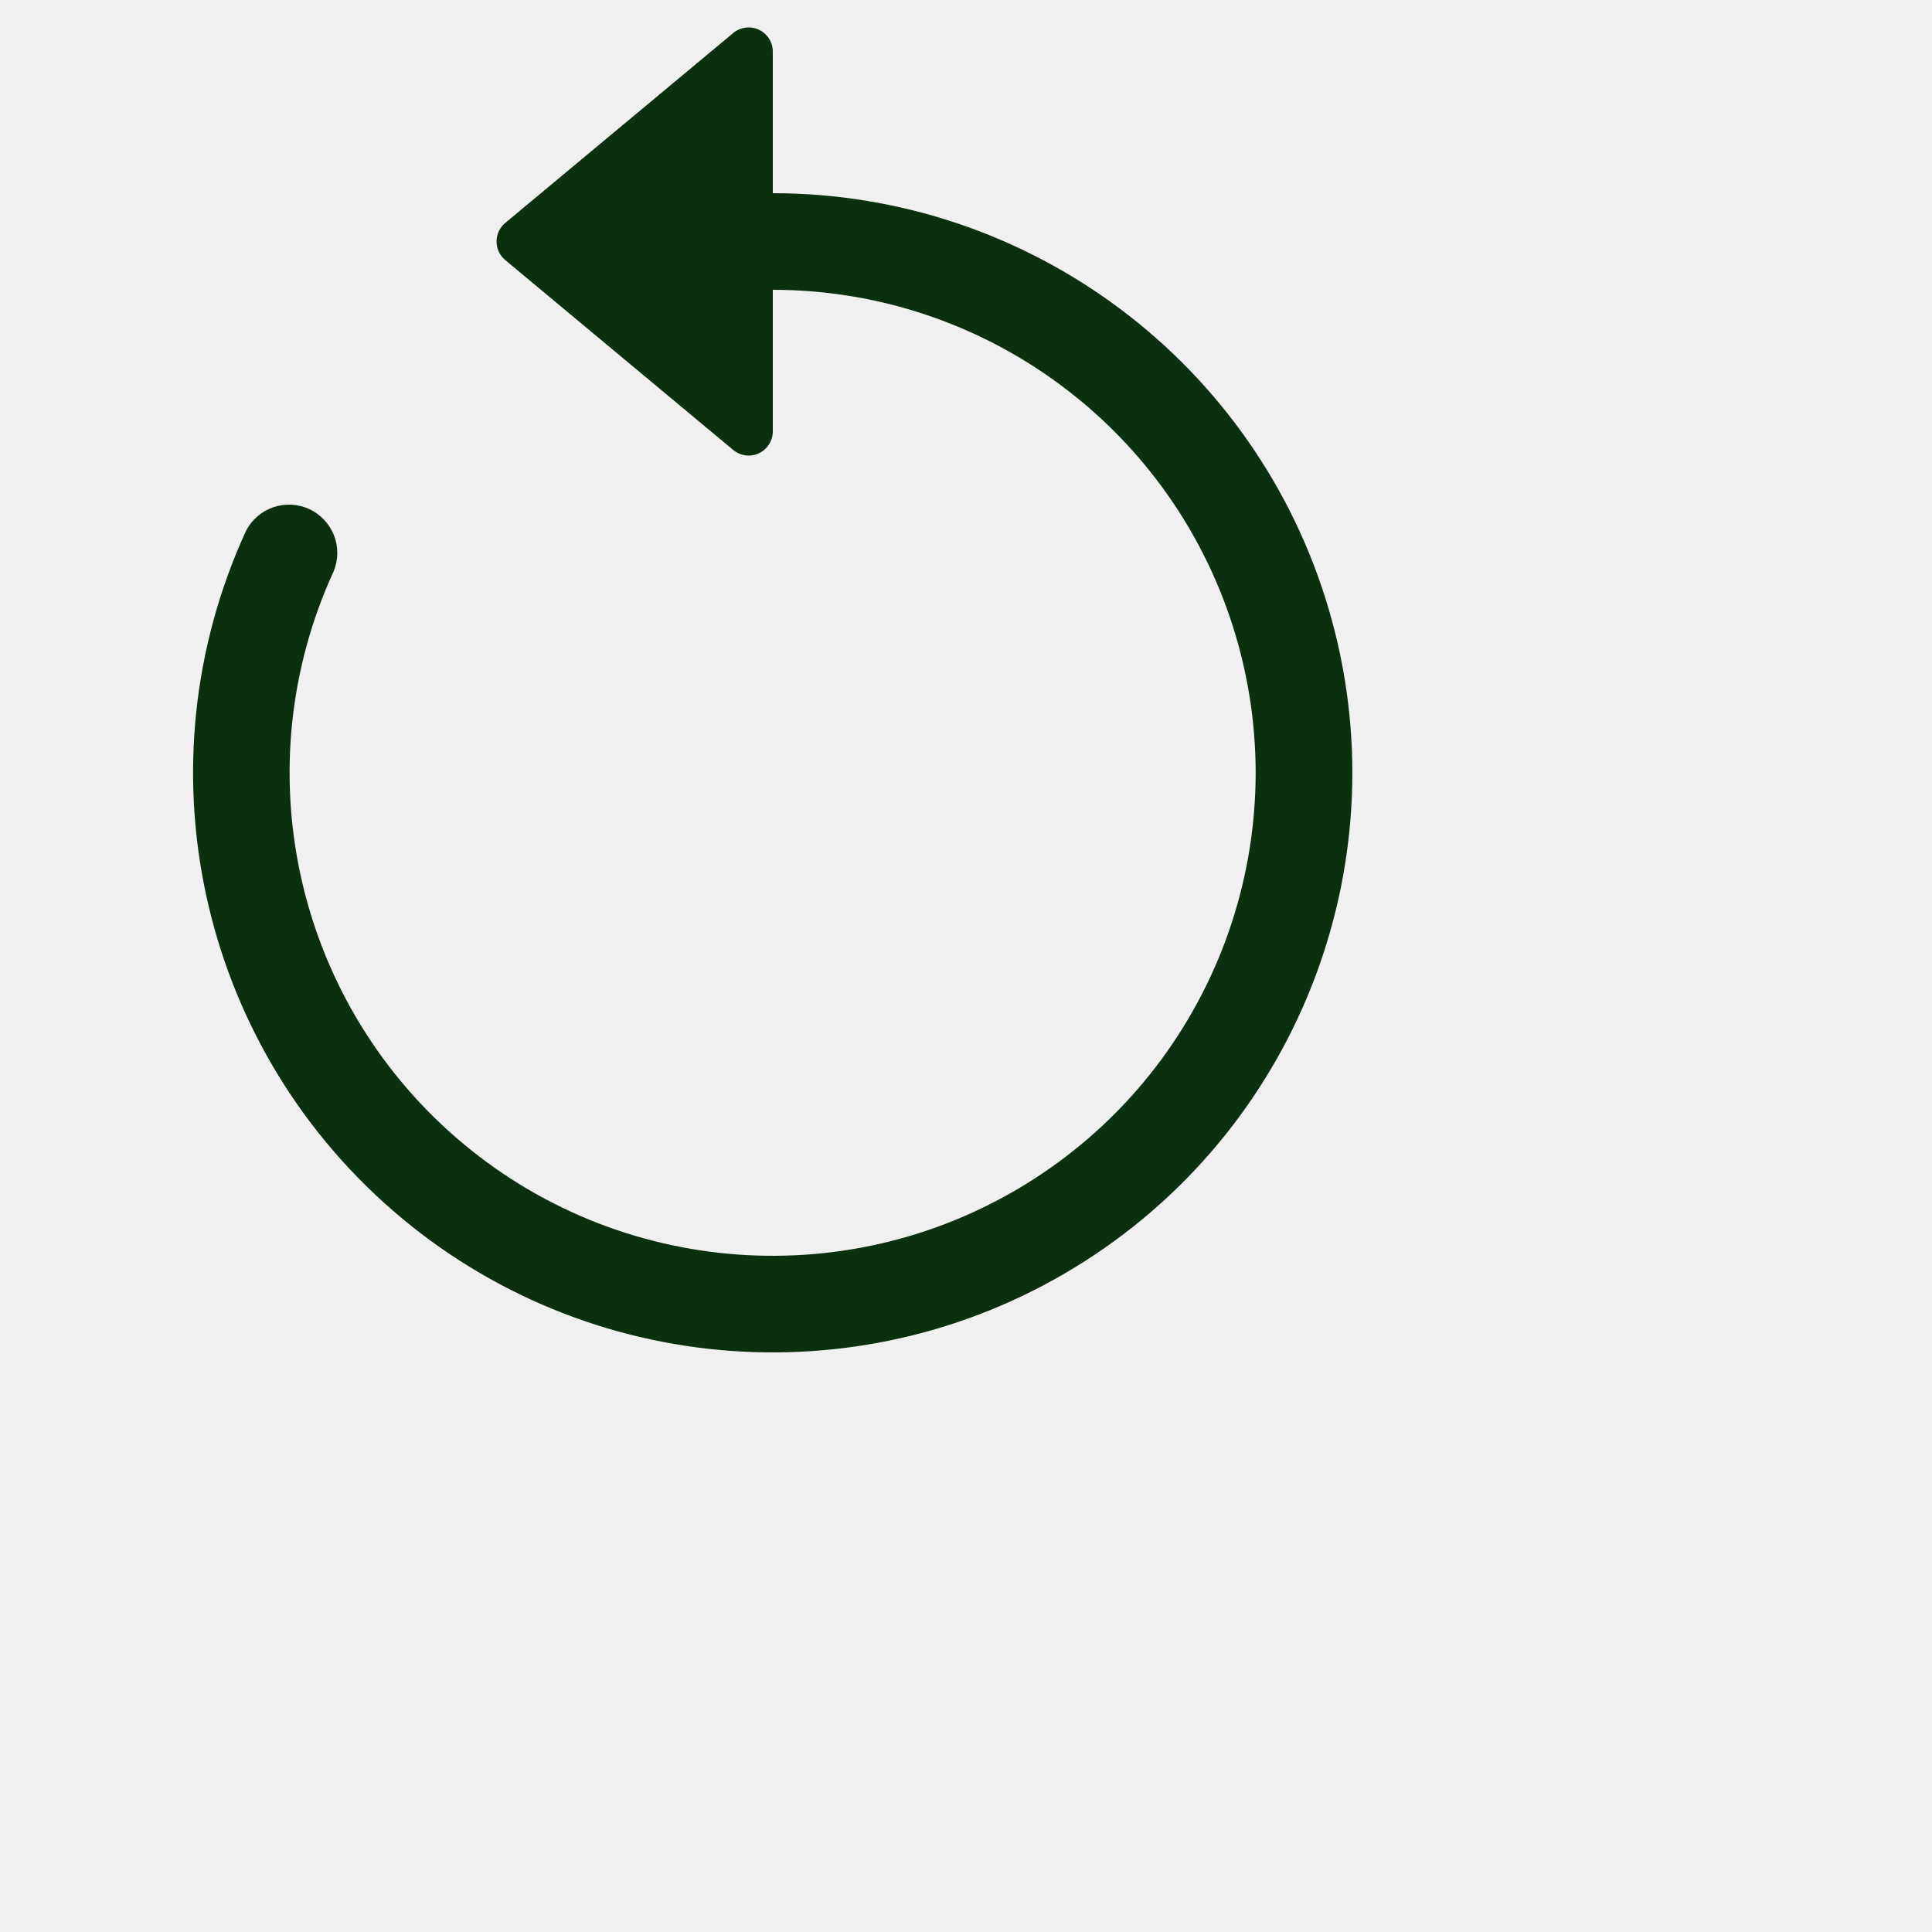
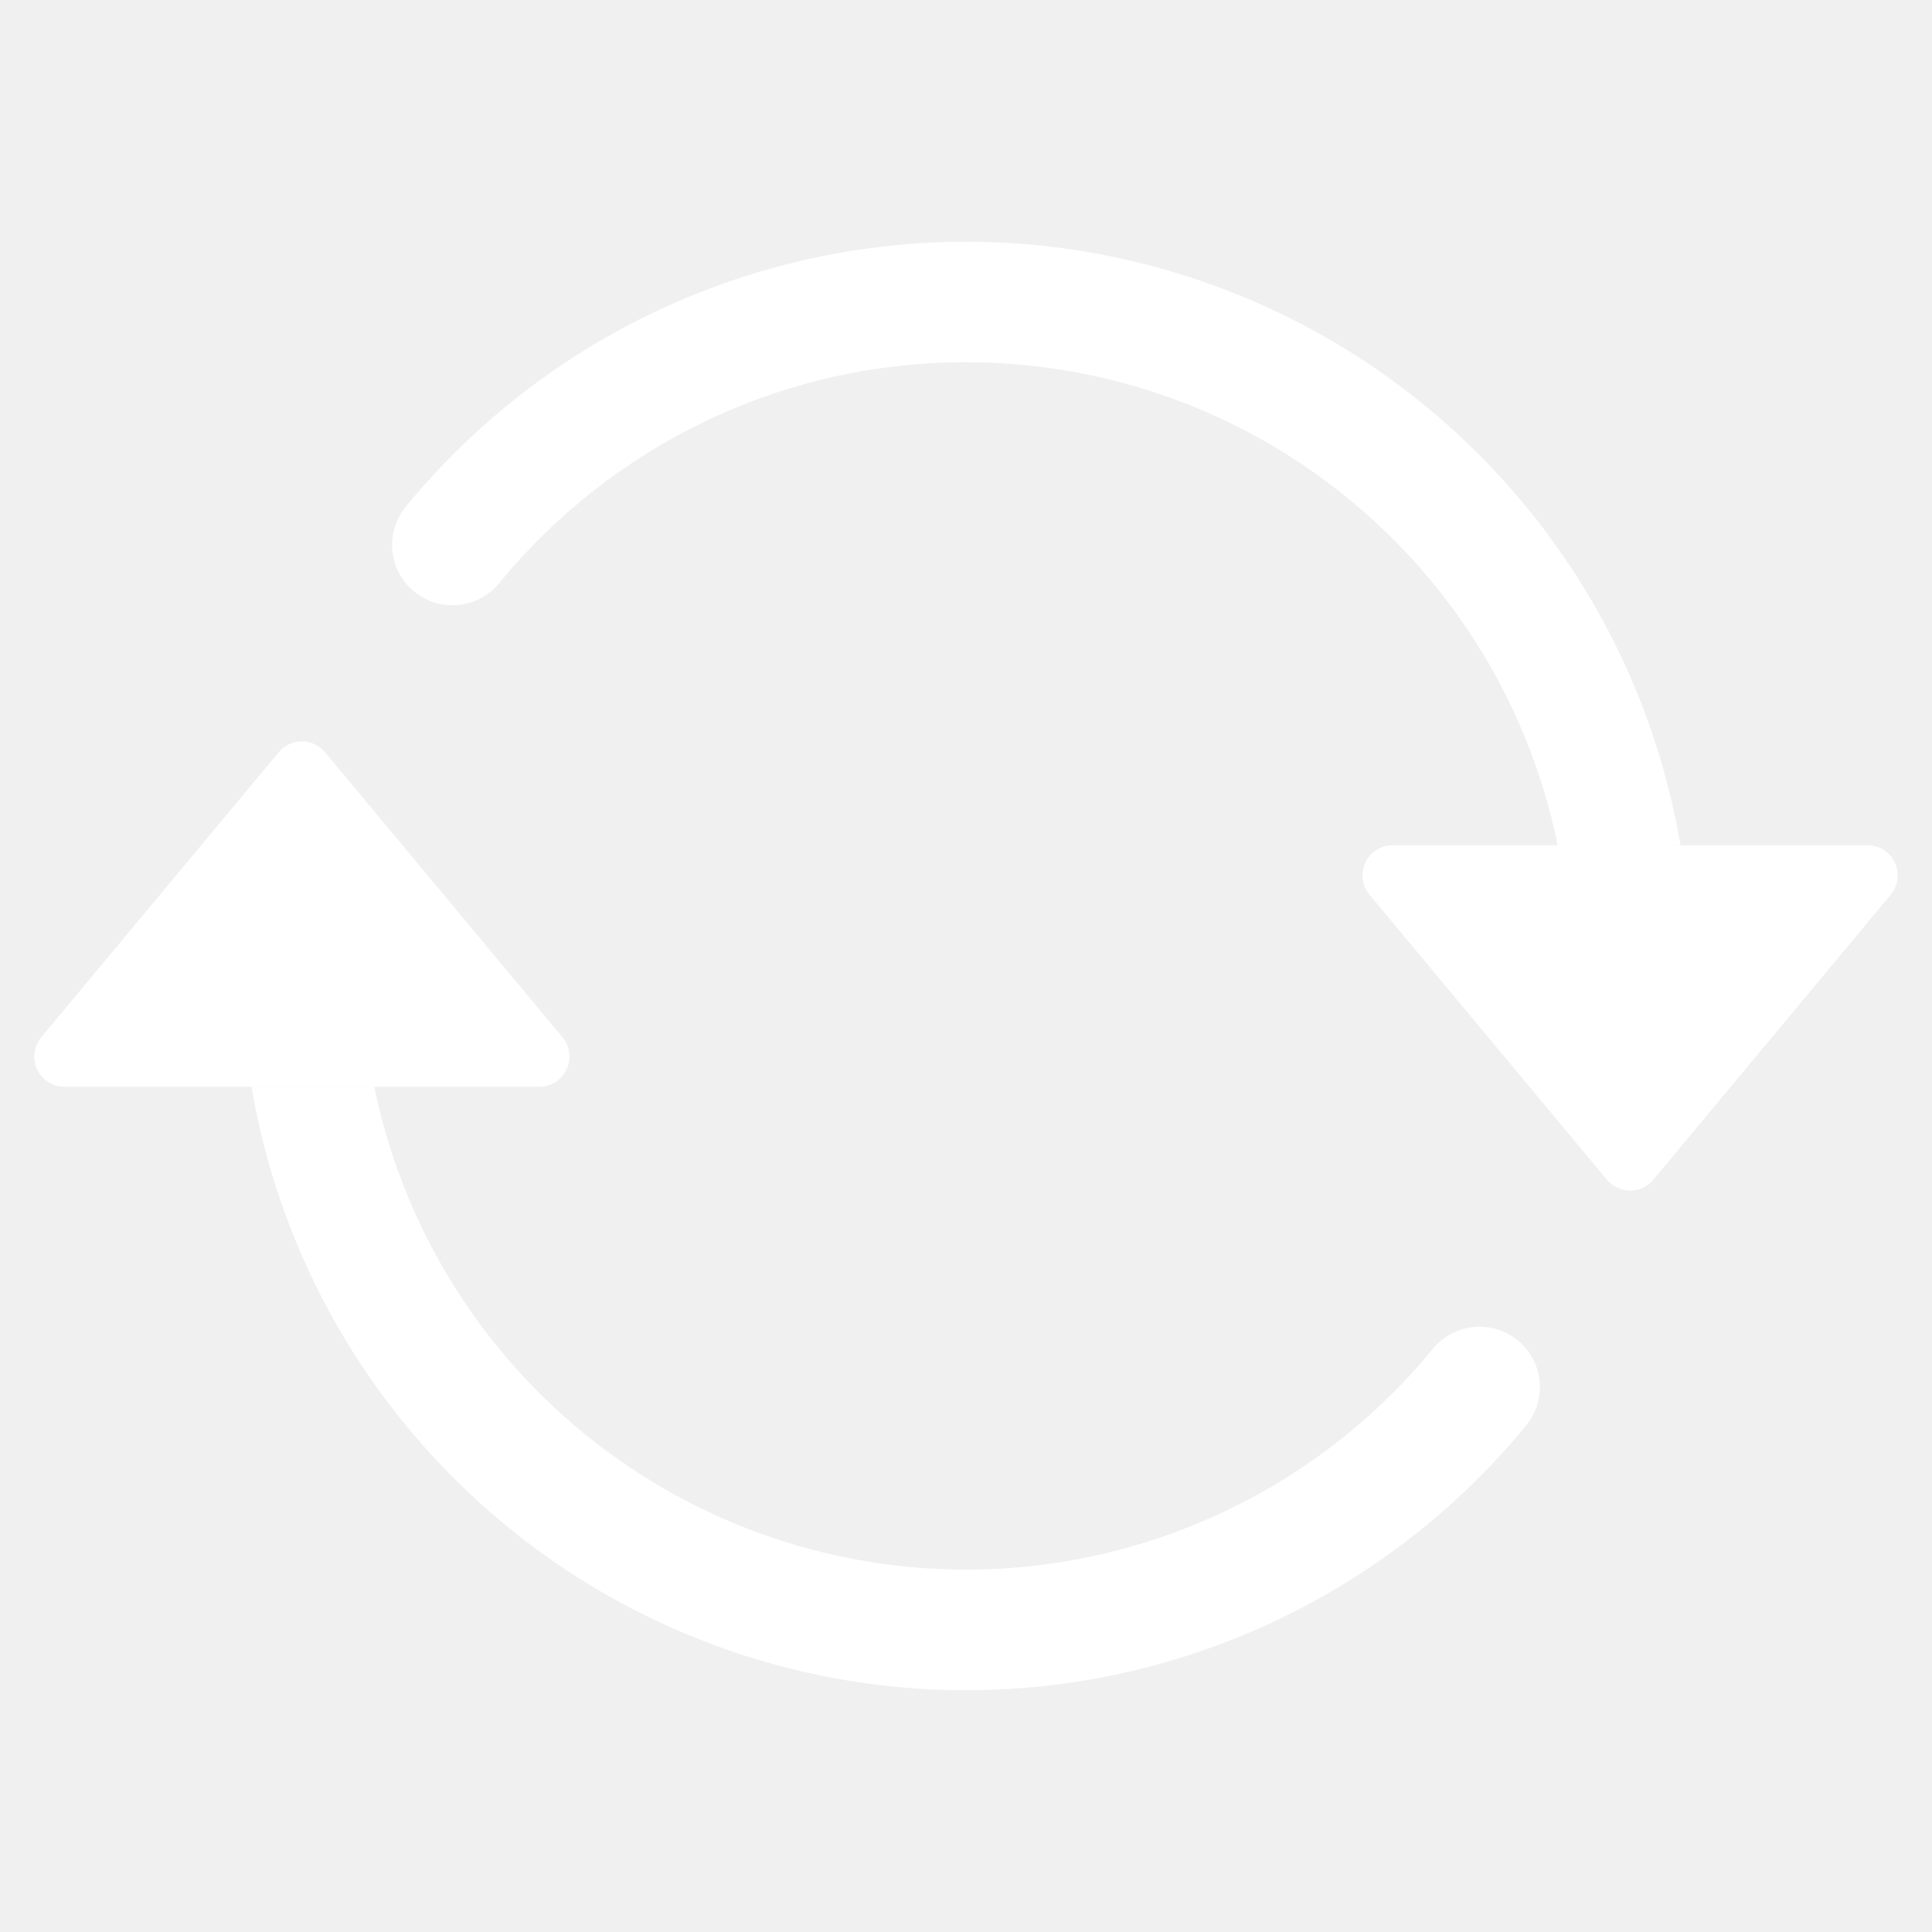
- <svg xmlns="http://www.w3.org/2000/svg" width="16" height="16" fill="#0b3010" class="bi bi-arrow-counterclockwise" viewBox="0 0 20 20">
-   <path fill-rule="evenodd" d="M8 3a5 5 0 1 1-4.546 2.914.5.5 0 0 0-.908-.417A6 6 0 1 0 8 2z" />
-   <path d="M8 4.466V.534a.25.25 0 0 0-.41-.192L5.23 2.308a.25.25 0 0 0 0 .384l2.36 1.966A.25.25 0 0 0 8 4.466" />
+ <svg xmlns="http://www.w3.org/2000/svg" width="16" height="16" fill="#fff" class="bi bi-arrow-repeat" viewBox="0 0 16 16">
+   <path d="M11.534 7h3.932a.25.25 0 0 1 .192.41l-1.966 2.36a.25.25 0 0 1-.384 0l-1.966-2.36a.25.25 0 0 1 .192-.41m-11 2h3.932a.25.25 0 0 0 .192-.41L2.692 6.23a.25.25 0 0 0-.384 0L.342 8.59A.25.25 0 0 0 .534 9" />
+   <path fill-rule="evenodd" d="M8 3c-1.552 0-2.94.707-3.857 1.818a.5.5 0 1 1-.771-.636A6.002 6.002 0 0 1 13.917 7H12.9A5 5 0 0 0 8 3M3.1 9a5.002 5.002 0 0 0 8.757 2.182.5.5 0 1 1 .771.636A6.002 6.002 0 0 1 2.083 9z" />
</svg>
